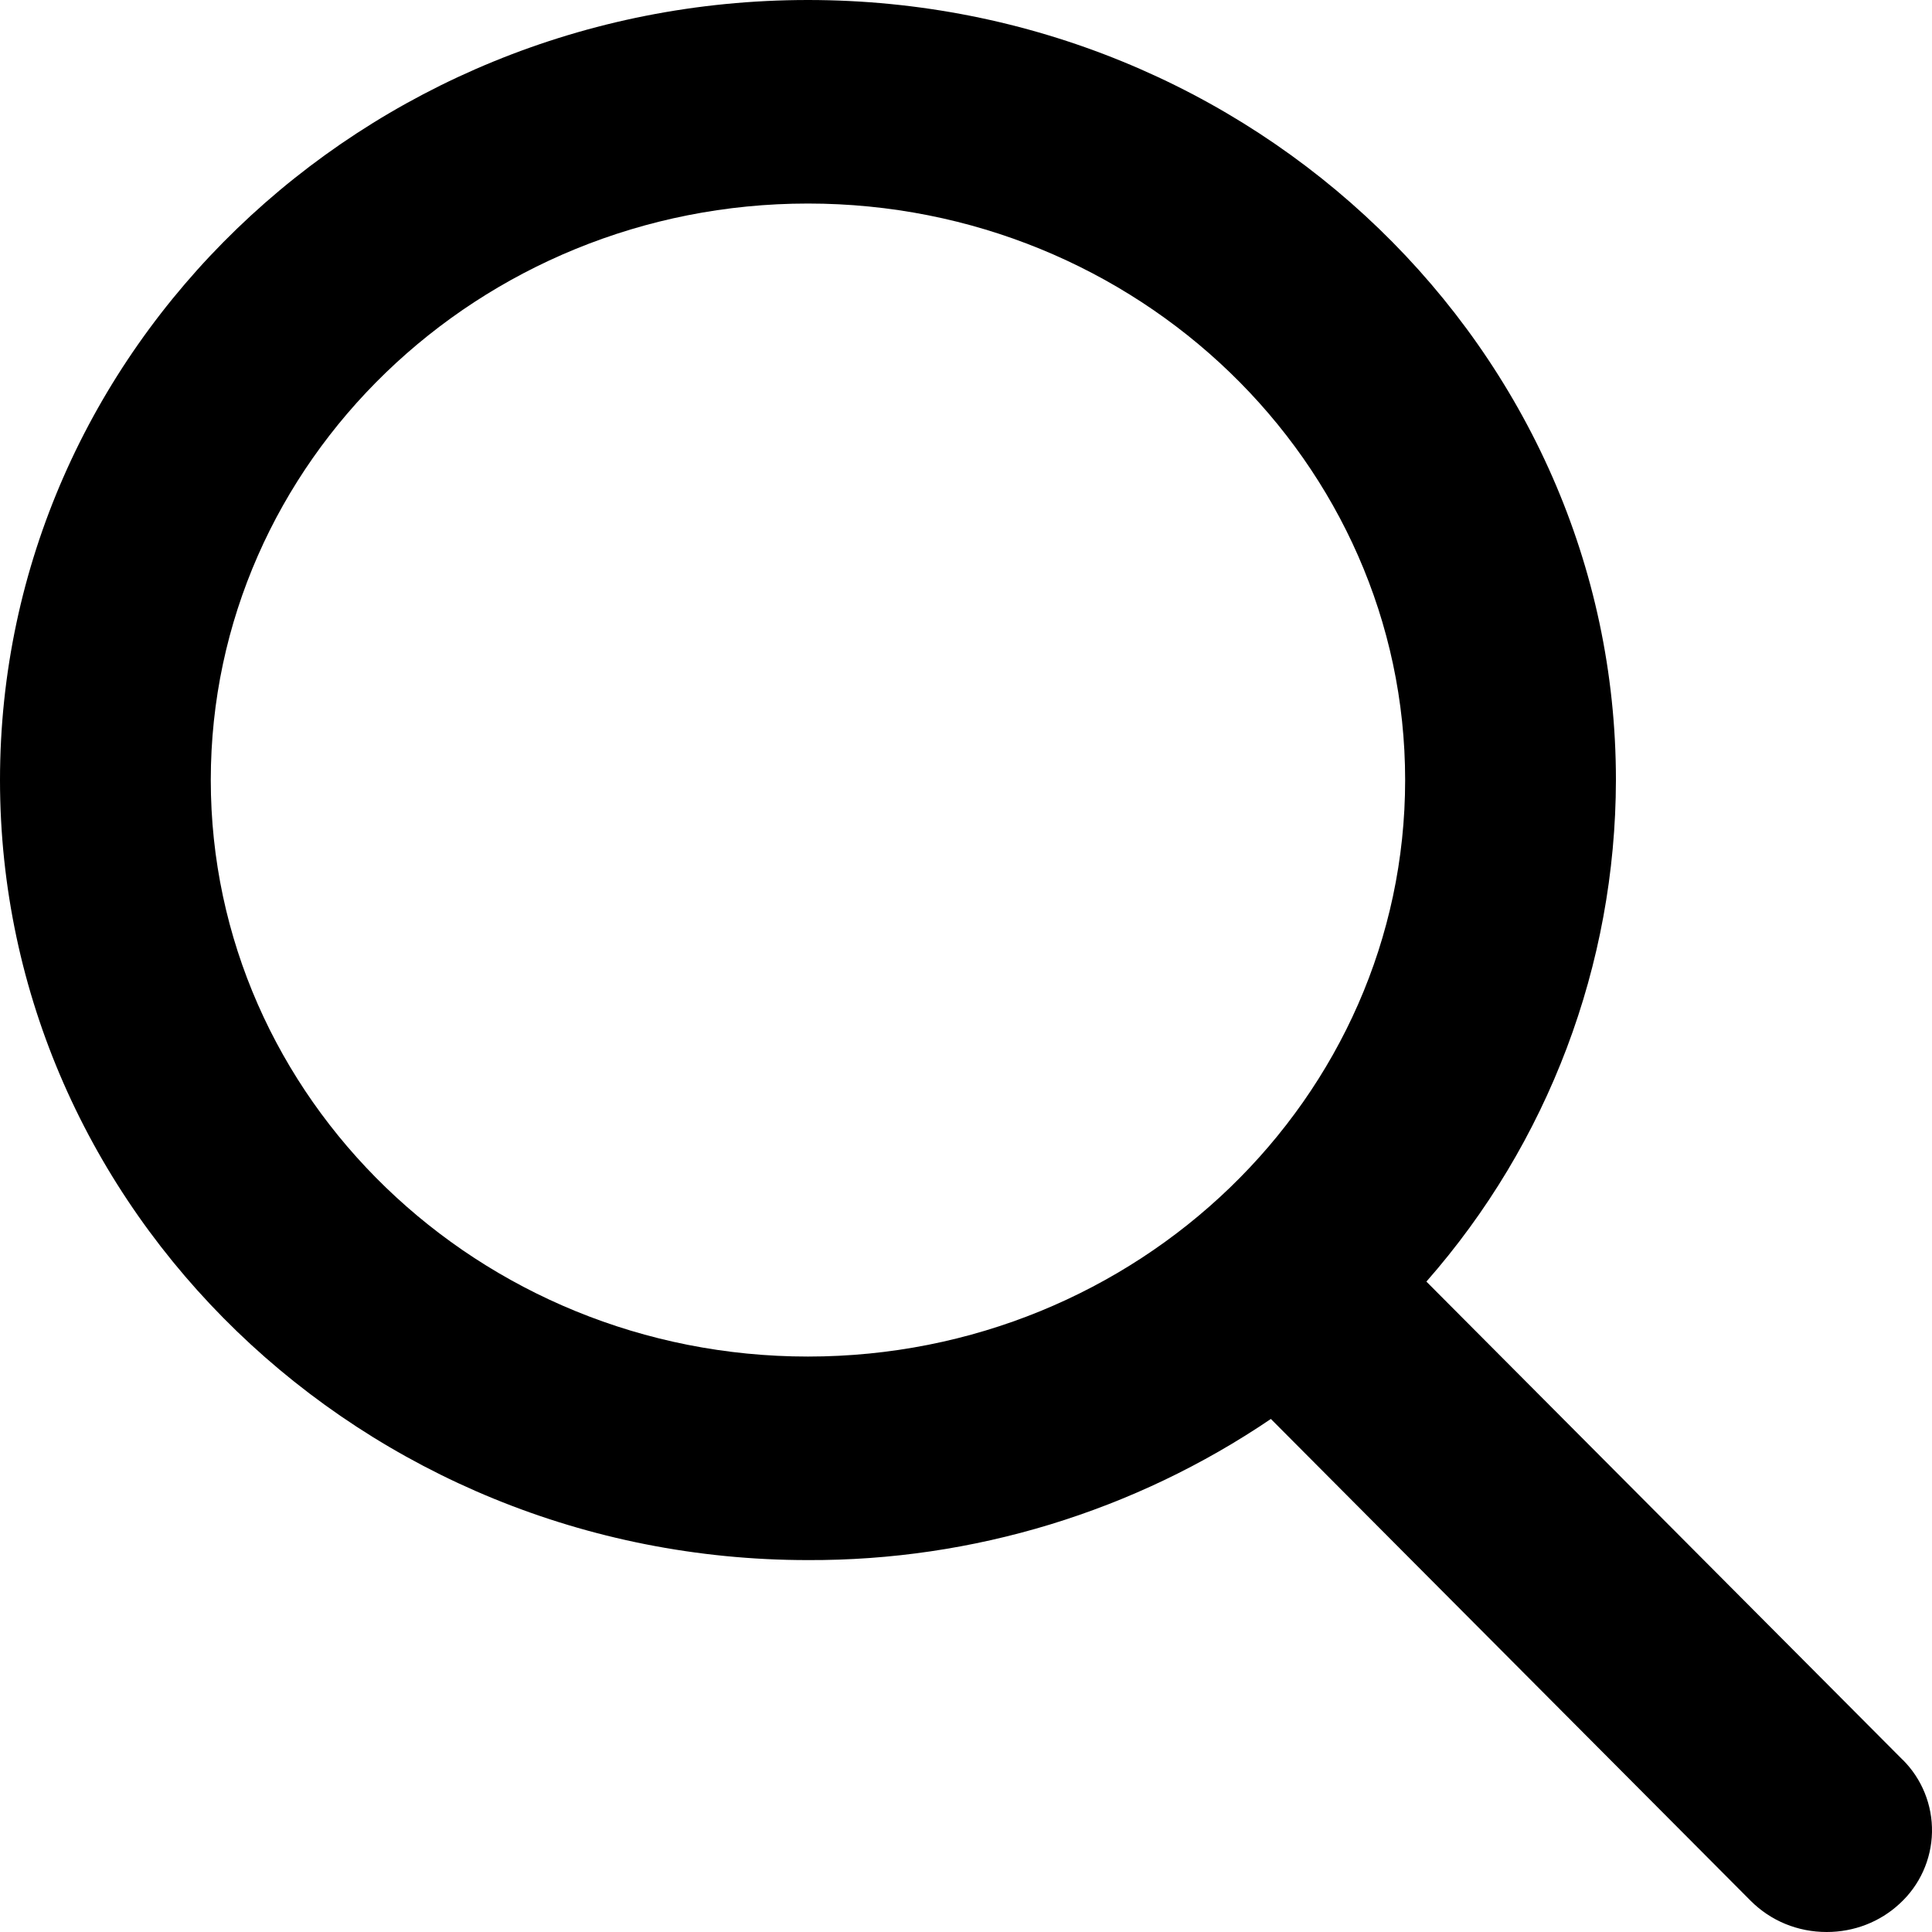
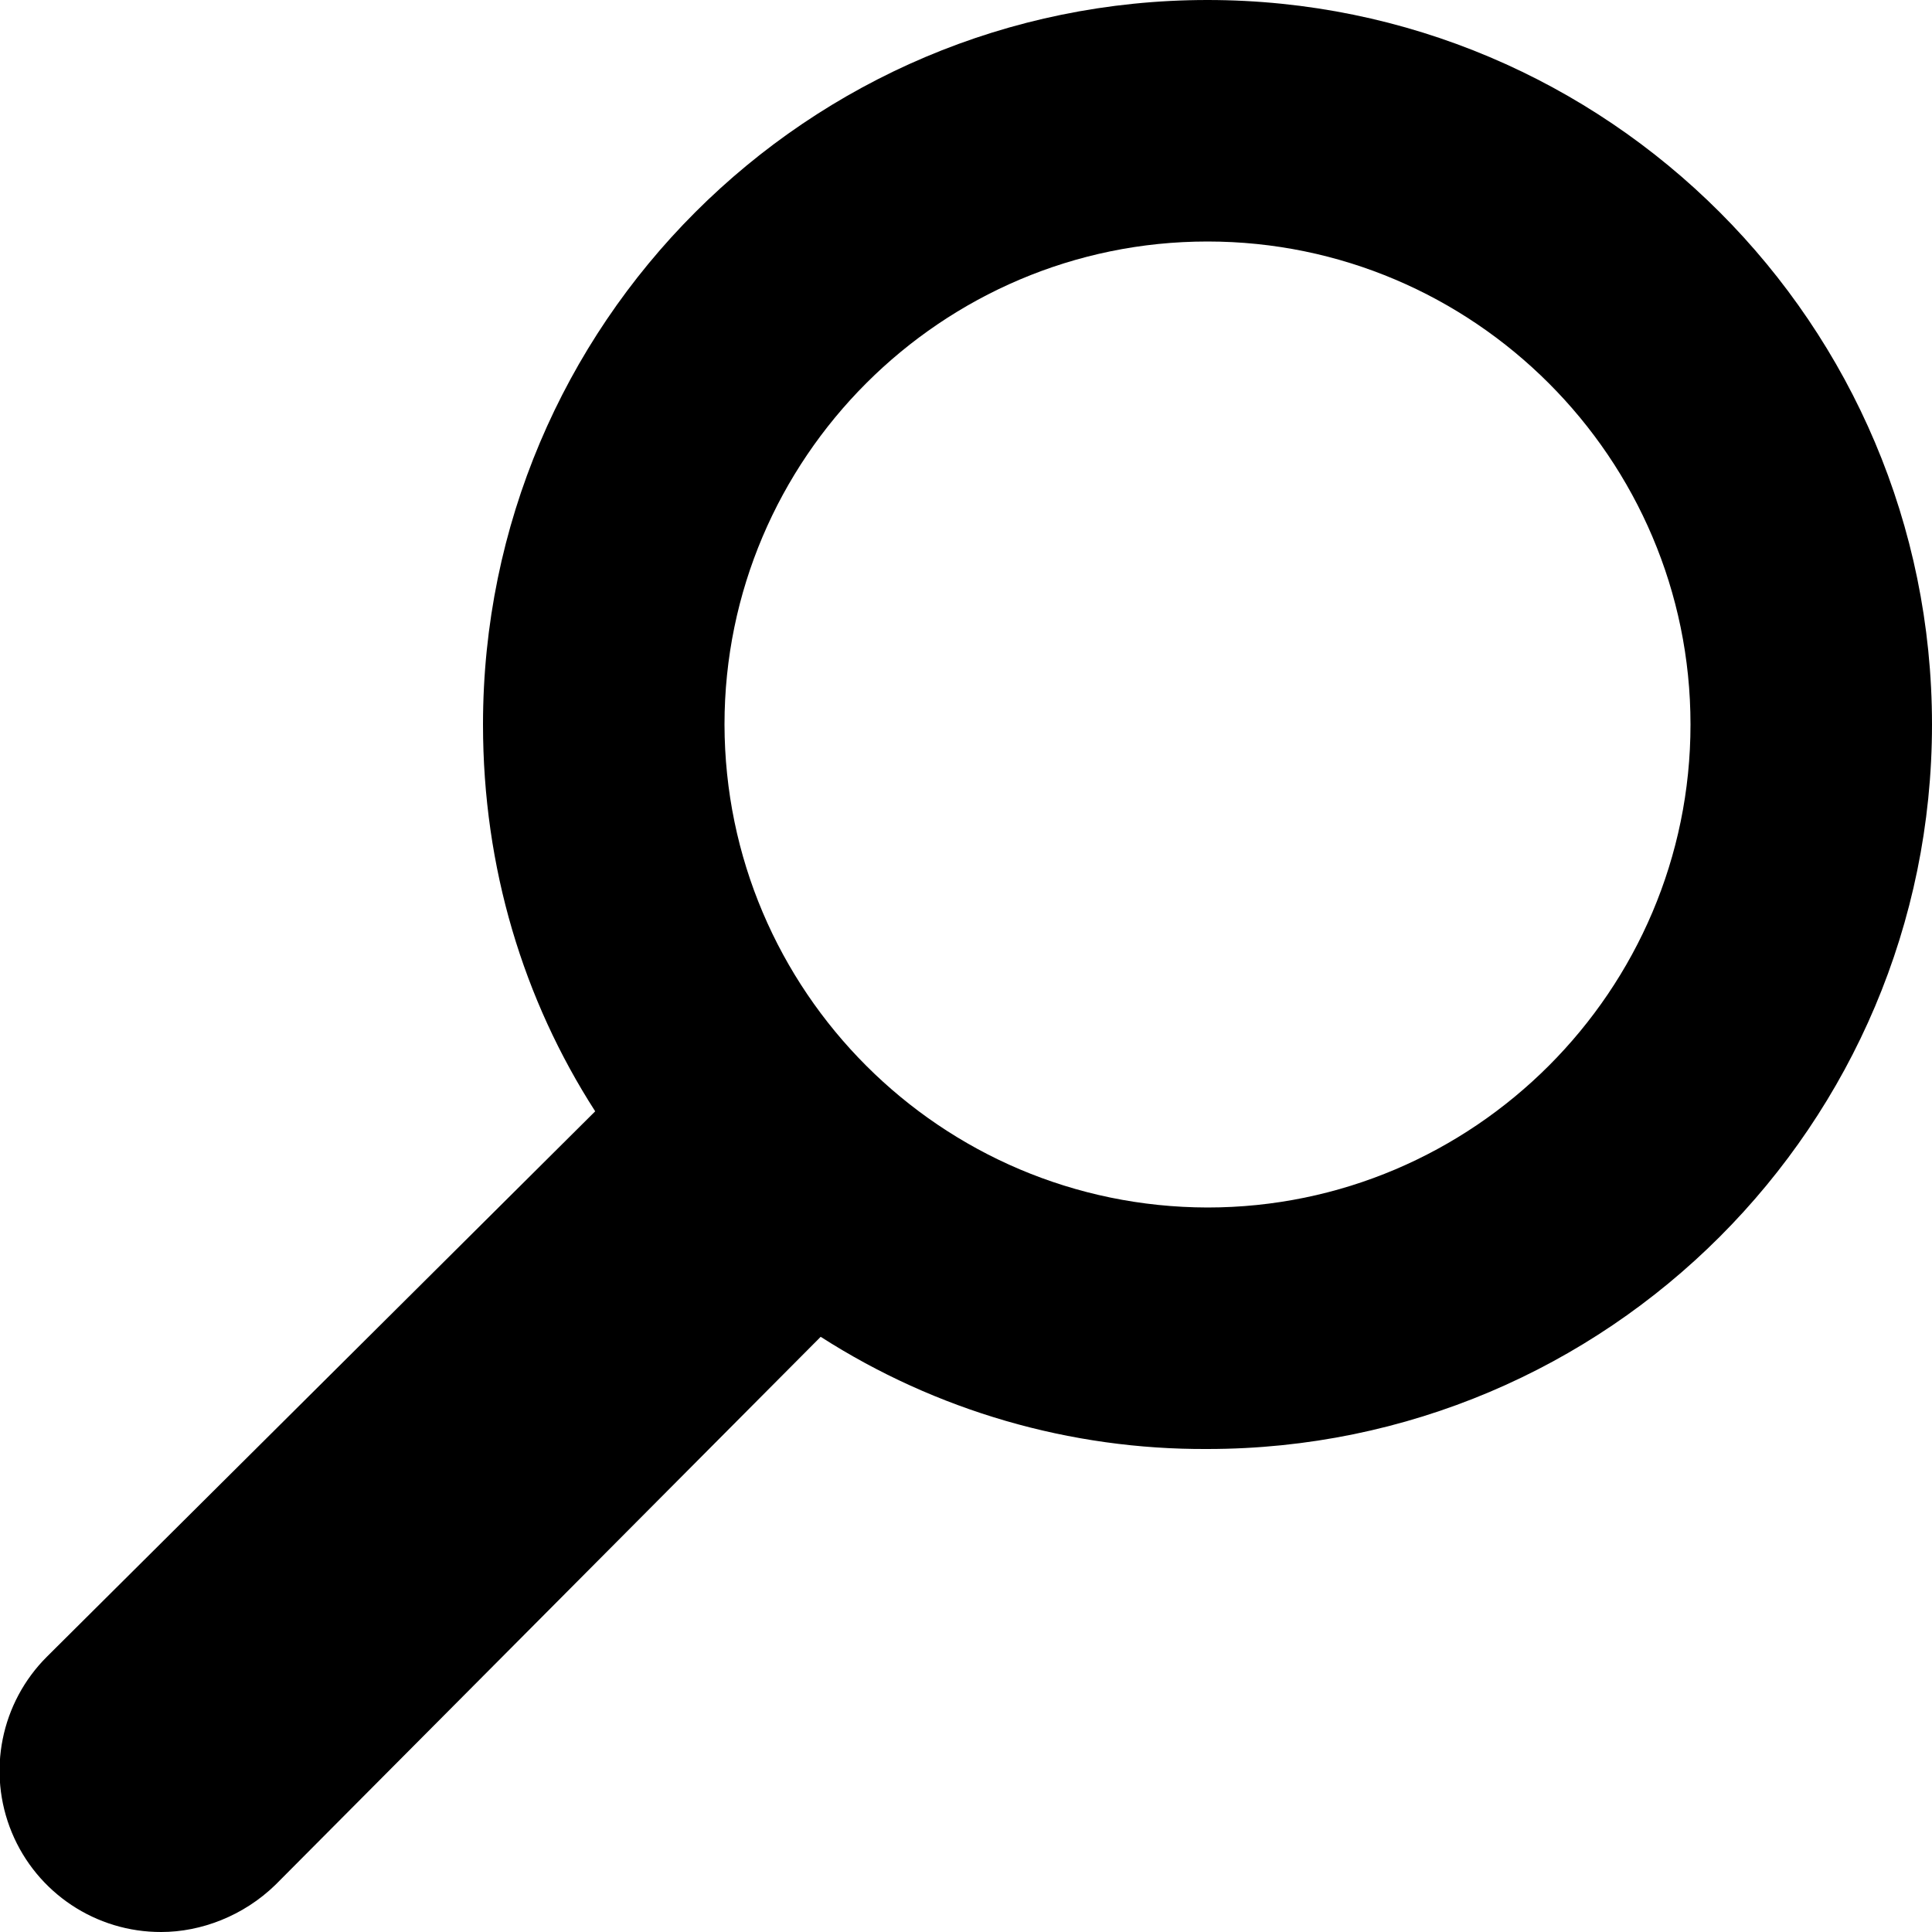
- <svg xmlns="http://www.w3.org/2000/svg" viewBox="0 0 20 20">
-   <path d="M19.696 18.217l-4.93-4.95a7.884 7.884 0 001.962-5.192C16.728 3.623 12.976 0 8.364 0 3.752 0 0 3.623 0 8.075c0 4.452 3.752 8.075 8.364 8.075a8.48 8.48 0 004.792-1.461l4.967 4.988c.208.208.487.323.787.323.283 0 .552-.104.756-.294a1.03 1.03 0 00.03-1.49zM8.364 2.107c3.409 0 6.182 2.677 6.182 5.968s-2.773 5.968-6.182 5.968c-3.409 0-6.182-2.677-6.182-5.968s2.773-5.968 6.182-5.968z" />
+ <svg xmlns="http://www.w3.org/2000/svg" viewBox="0 0 14 14">
+   <path d="M1.169 14c.287 0 .595-.116.827-.342l3.951-3.971a5.14 5.14 0 002.803.813A5.251 5.251 0 0014 5.25 5.251 5.251 0 008.75 0 5.251 5.251 0 003.5 5.25c0 1.04.294 1.996.813 2.803l-3.971 3.95A1.168 1.168 0 001.169 14zM8.75 8.75a3.507 3.507 0 01-3.5-3.5c0-1.928 1.572-3.5 3.5-3.5s3.5 1.572 3.5 3.5-1.572 3.5-3.5 3.5z" fill-rule="nonzero" />
</svg>
